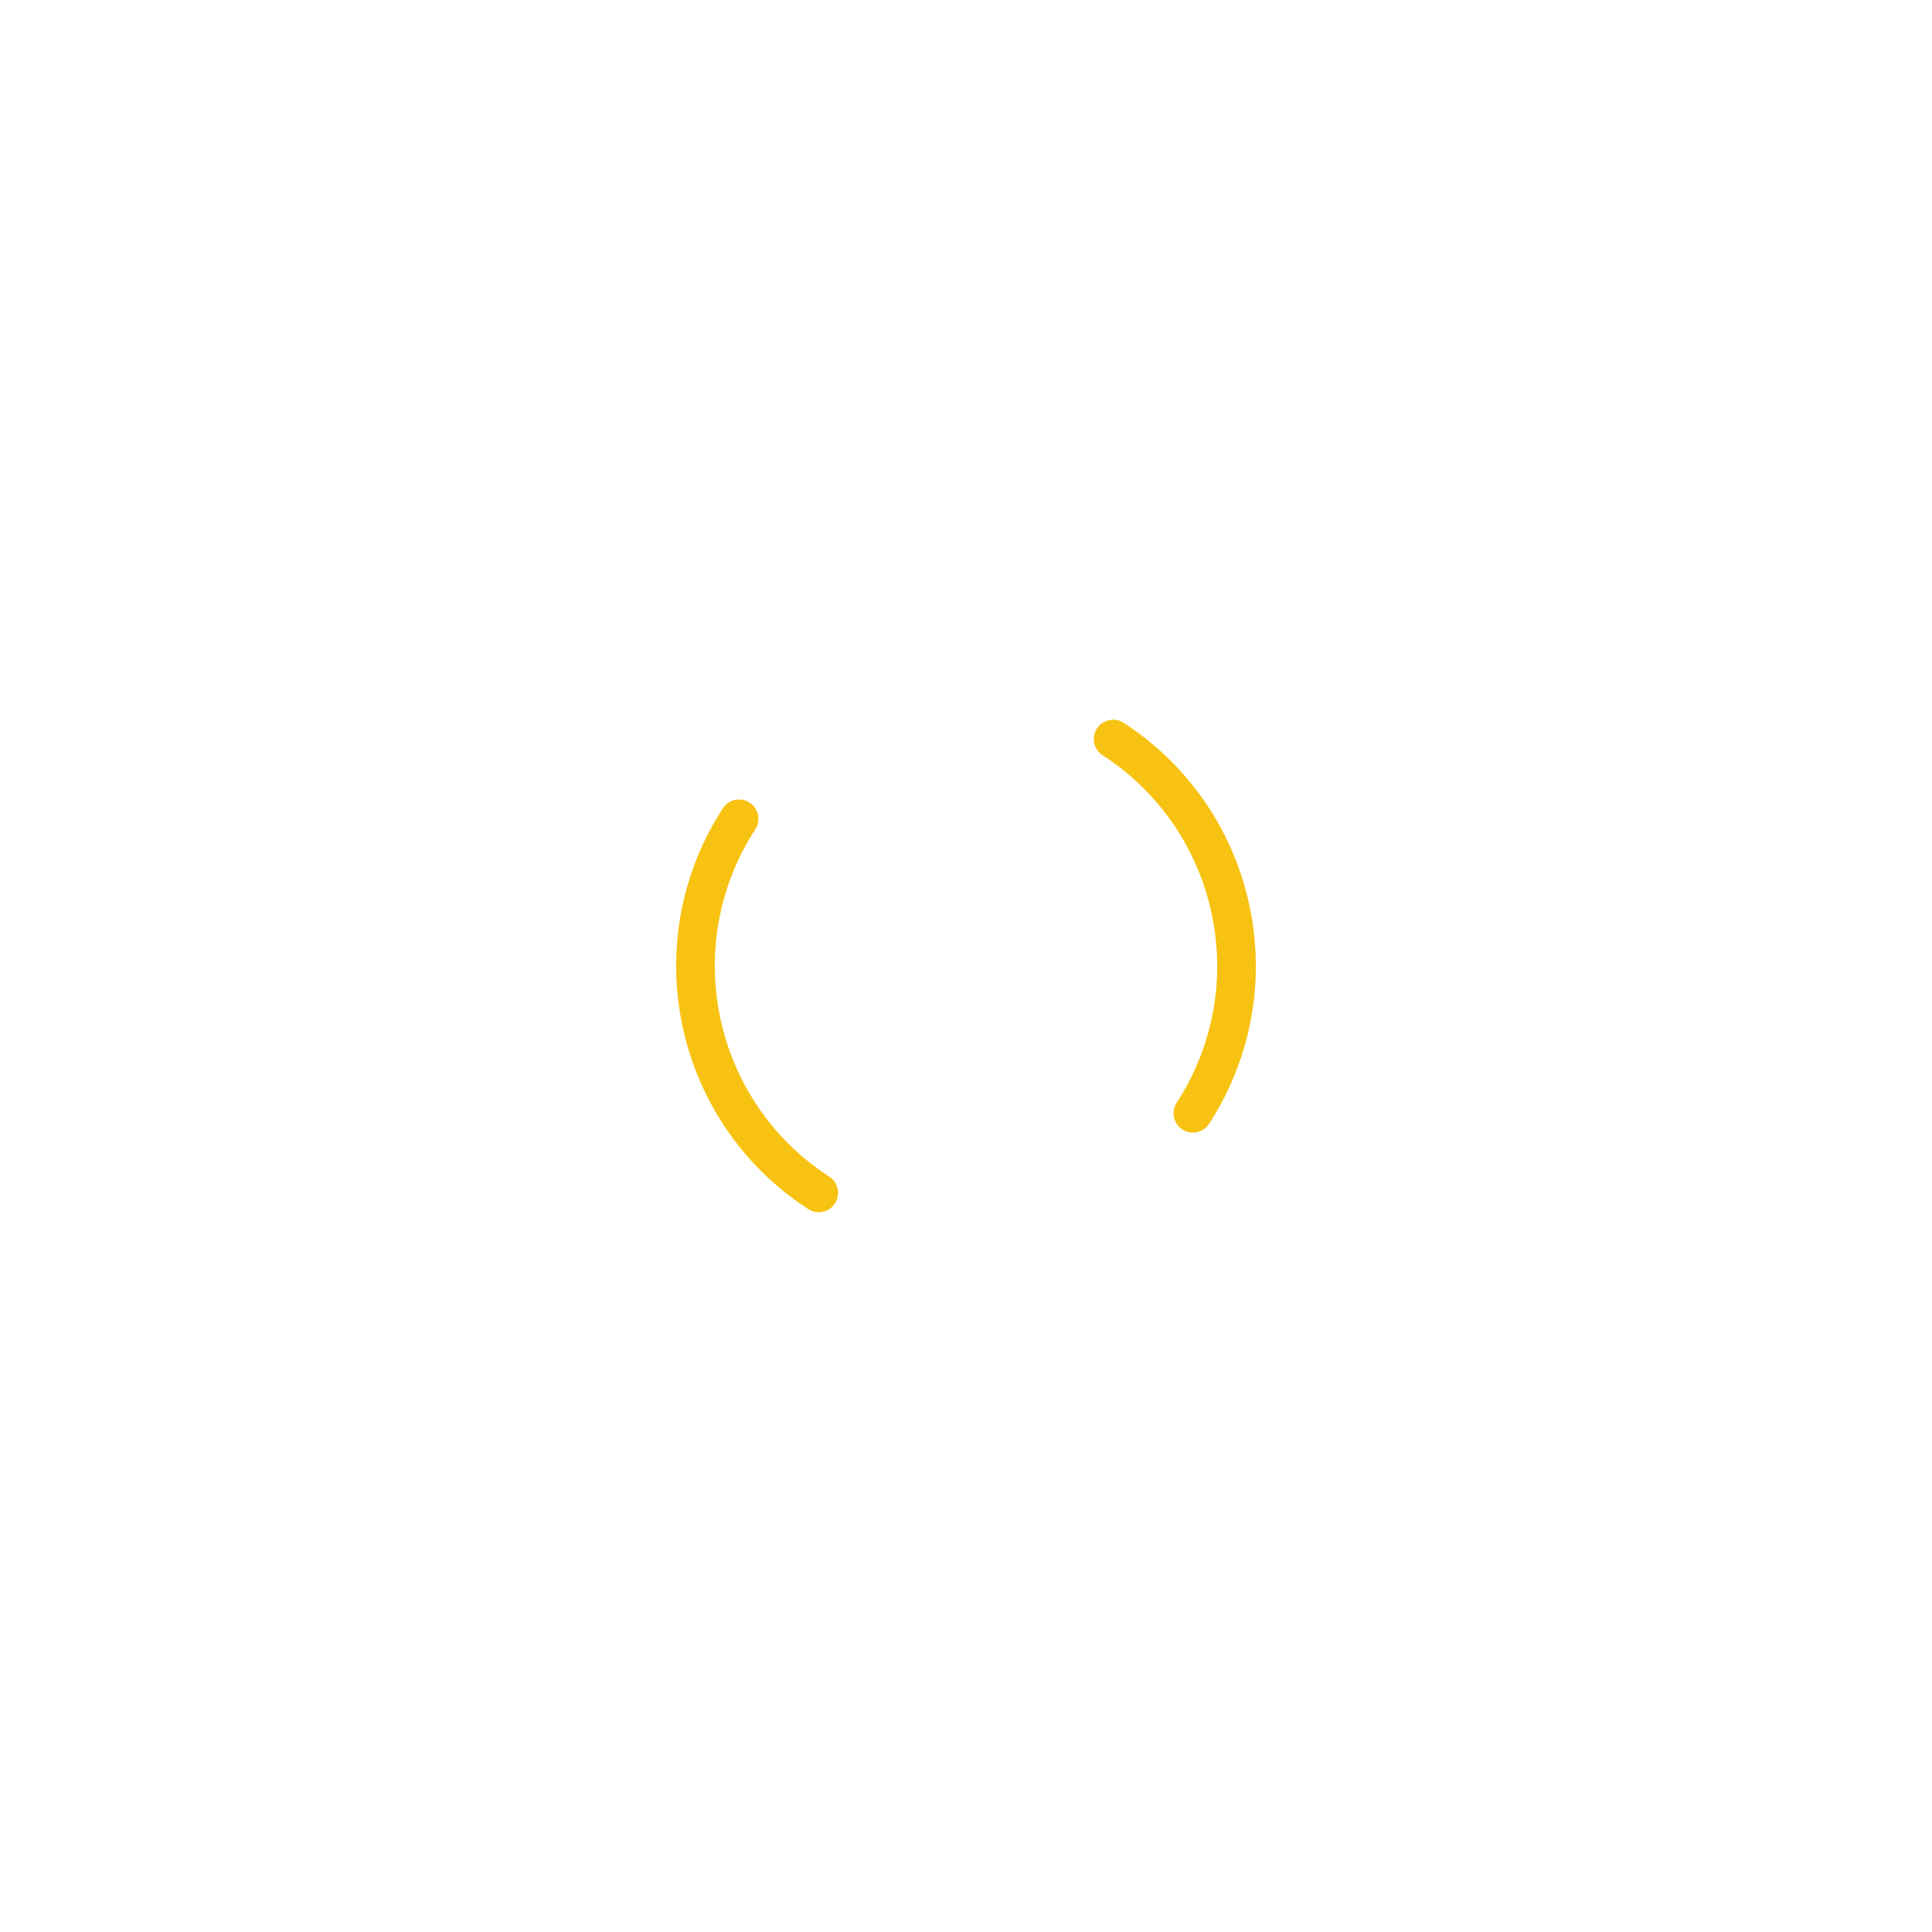
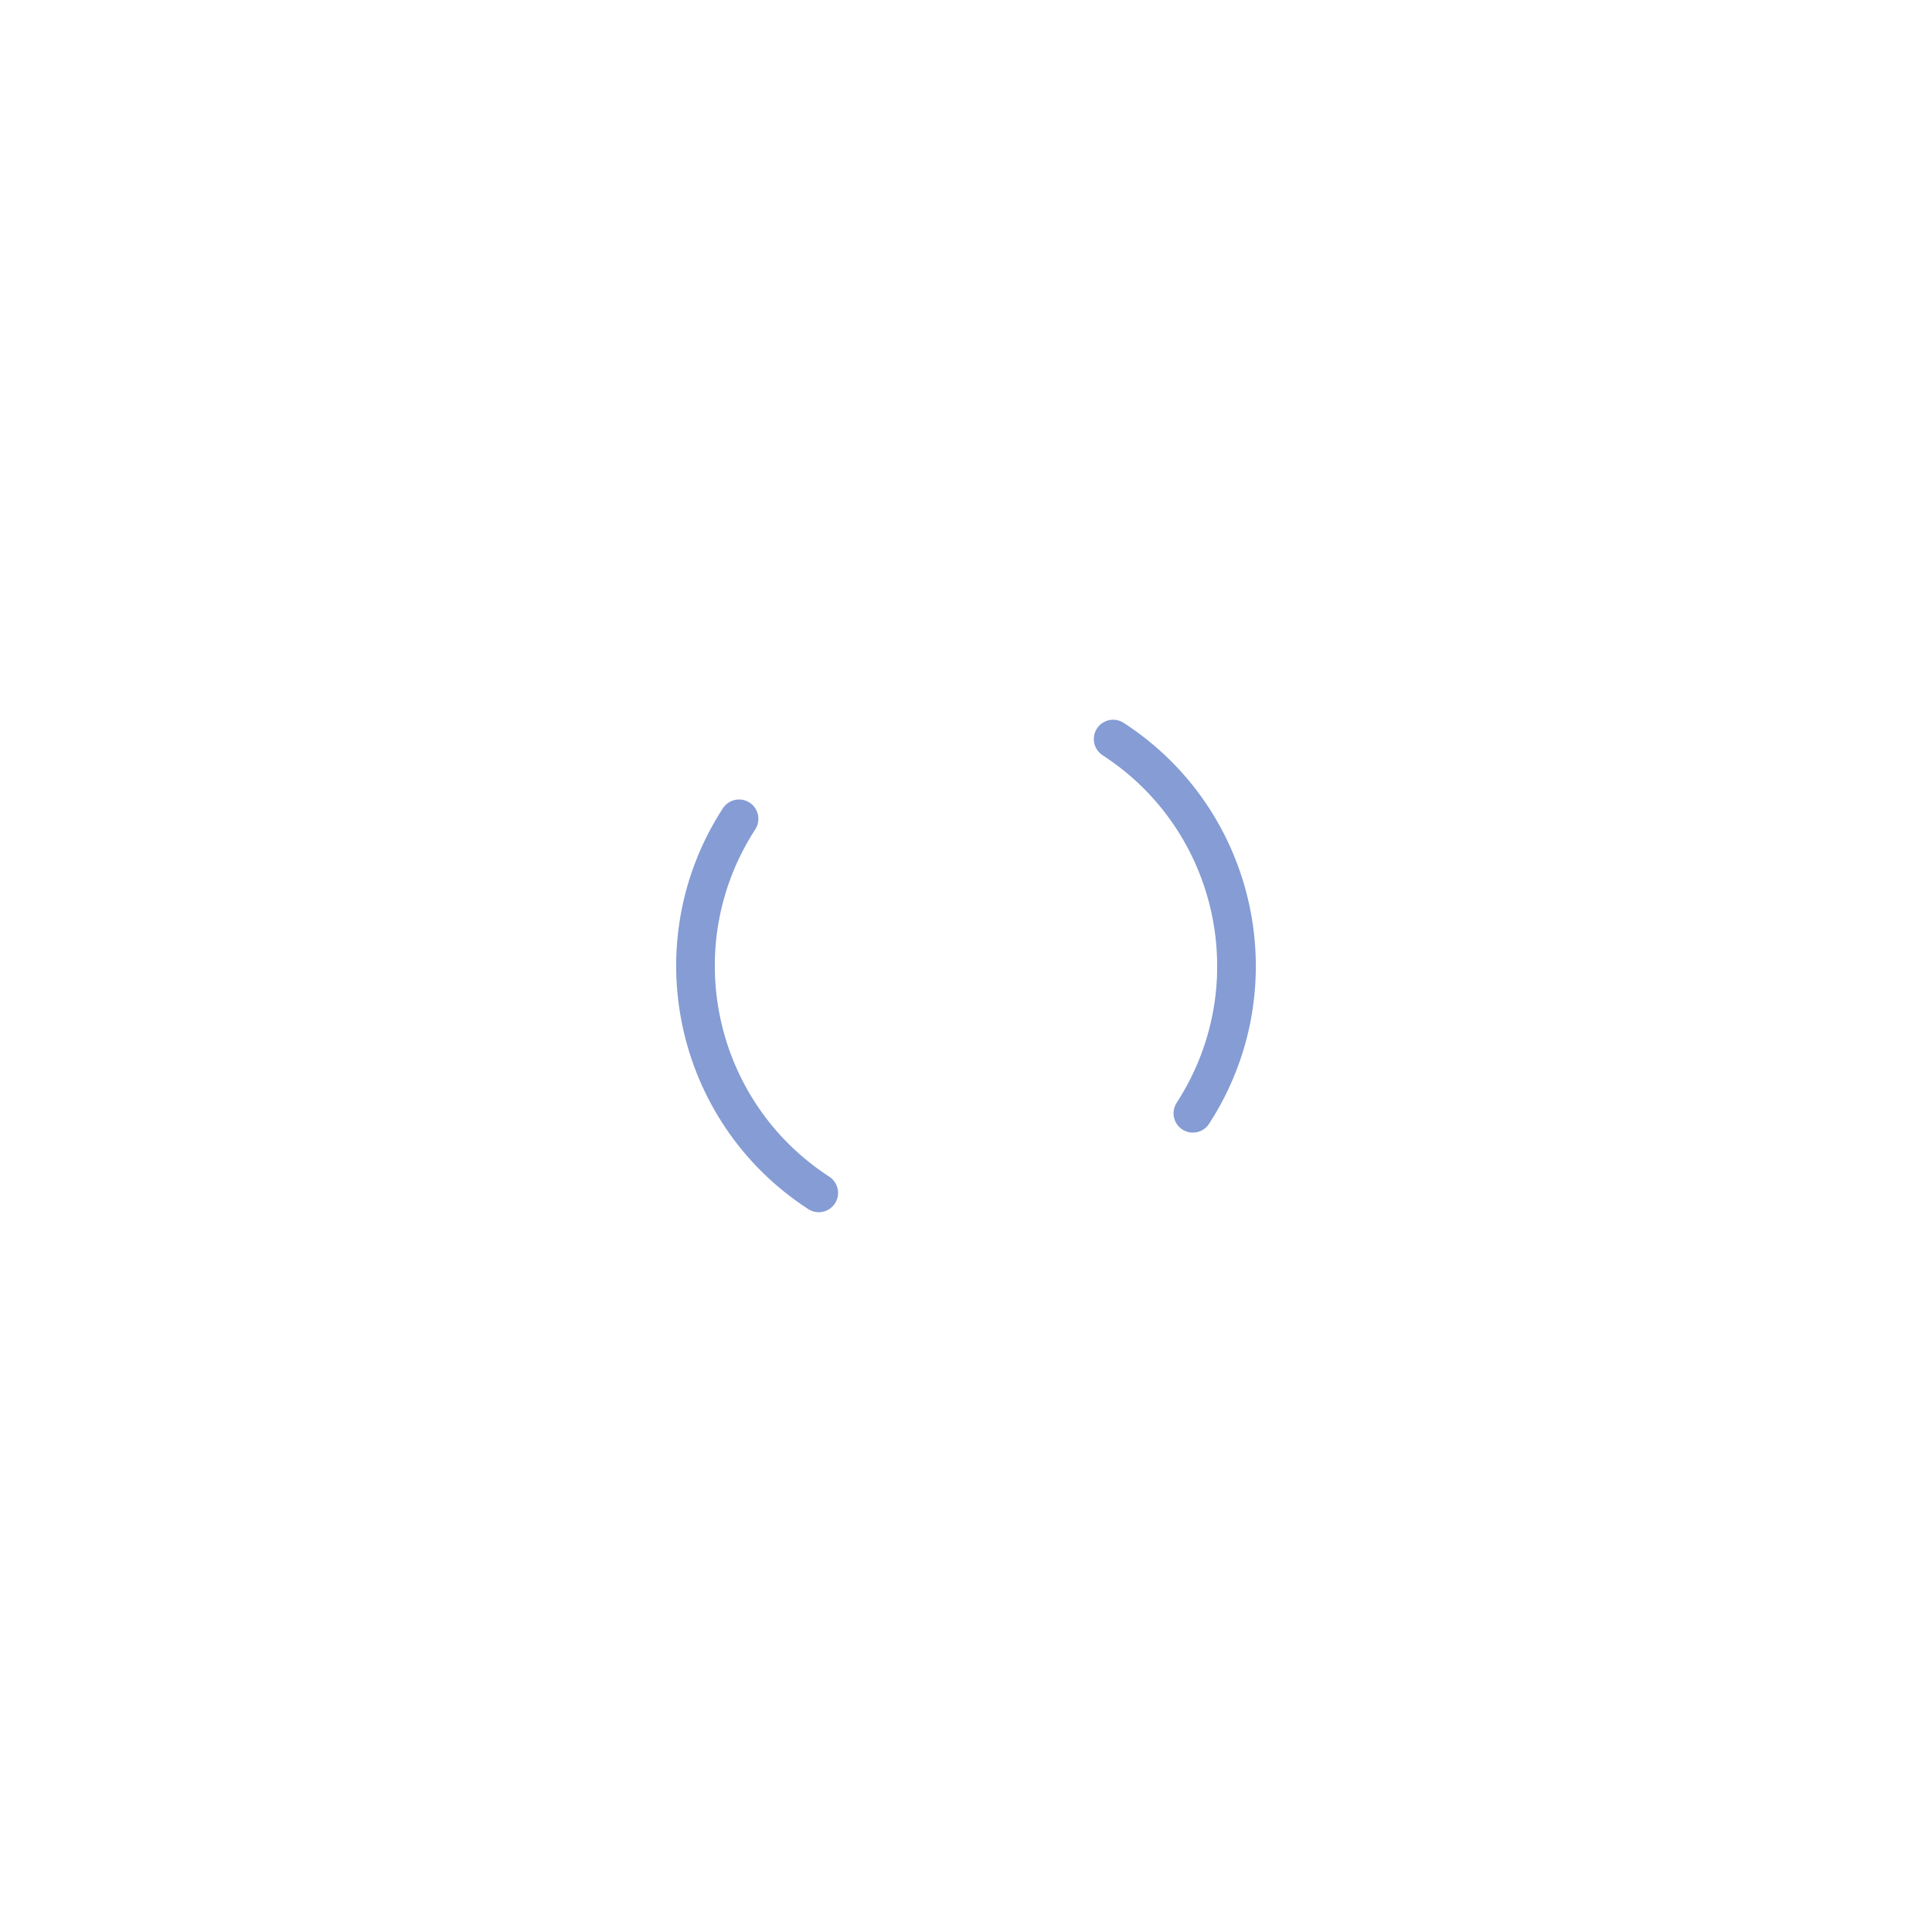
<svg xmlns="http://www.w3.org/2000/svg" width="141px" height="141px" viewBox="0 0 100 100" preserveAspectRatio="xMidYMid" class="lds-dual-ring" style="background: none;">
-   <circle cx="50" cy="50" ng-attr-r="{{config.radius}}" ng-attr-stroke-width="{{config.width}}" ng-attr-stroke="{{config.stroke}}" ng-attr-stroke-dasharray="{{config.dasharray}}" fill="none" stroke-linecap="round" r="14" stroke-width="2" stroke="#f7c212" stroke-dasharray="21.991 21.991" transform="rotate(303 50 50)">
+   <circle cx="50" cy="50" ng-attr-r="{{config.radius}}" ng-attr-stroke-width="{{config.width}}" ng-attr-stroke="{{config.stroke}}" ng-attr-stroke-dasharray="{{config.dasharray}}" fill="none" stroke-linecap="round" r="14" stroke-width="2" stroke="#859cd4" stroke-dasharray="21.991 21.991" transform="rotate(303 50 50)">
    <animateTransform attributeName="transform" type="rotate" calcMode="linear" values="0 50 50;360 50 50" keyTimes="0;1" dur="2s" begin="0s" repeatCount="indefinite" />
  </circle>
</svg>
